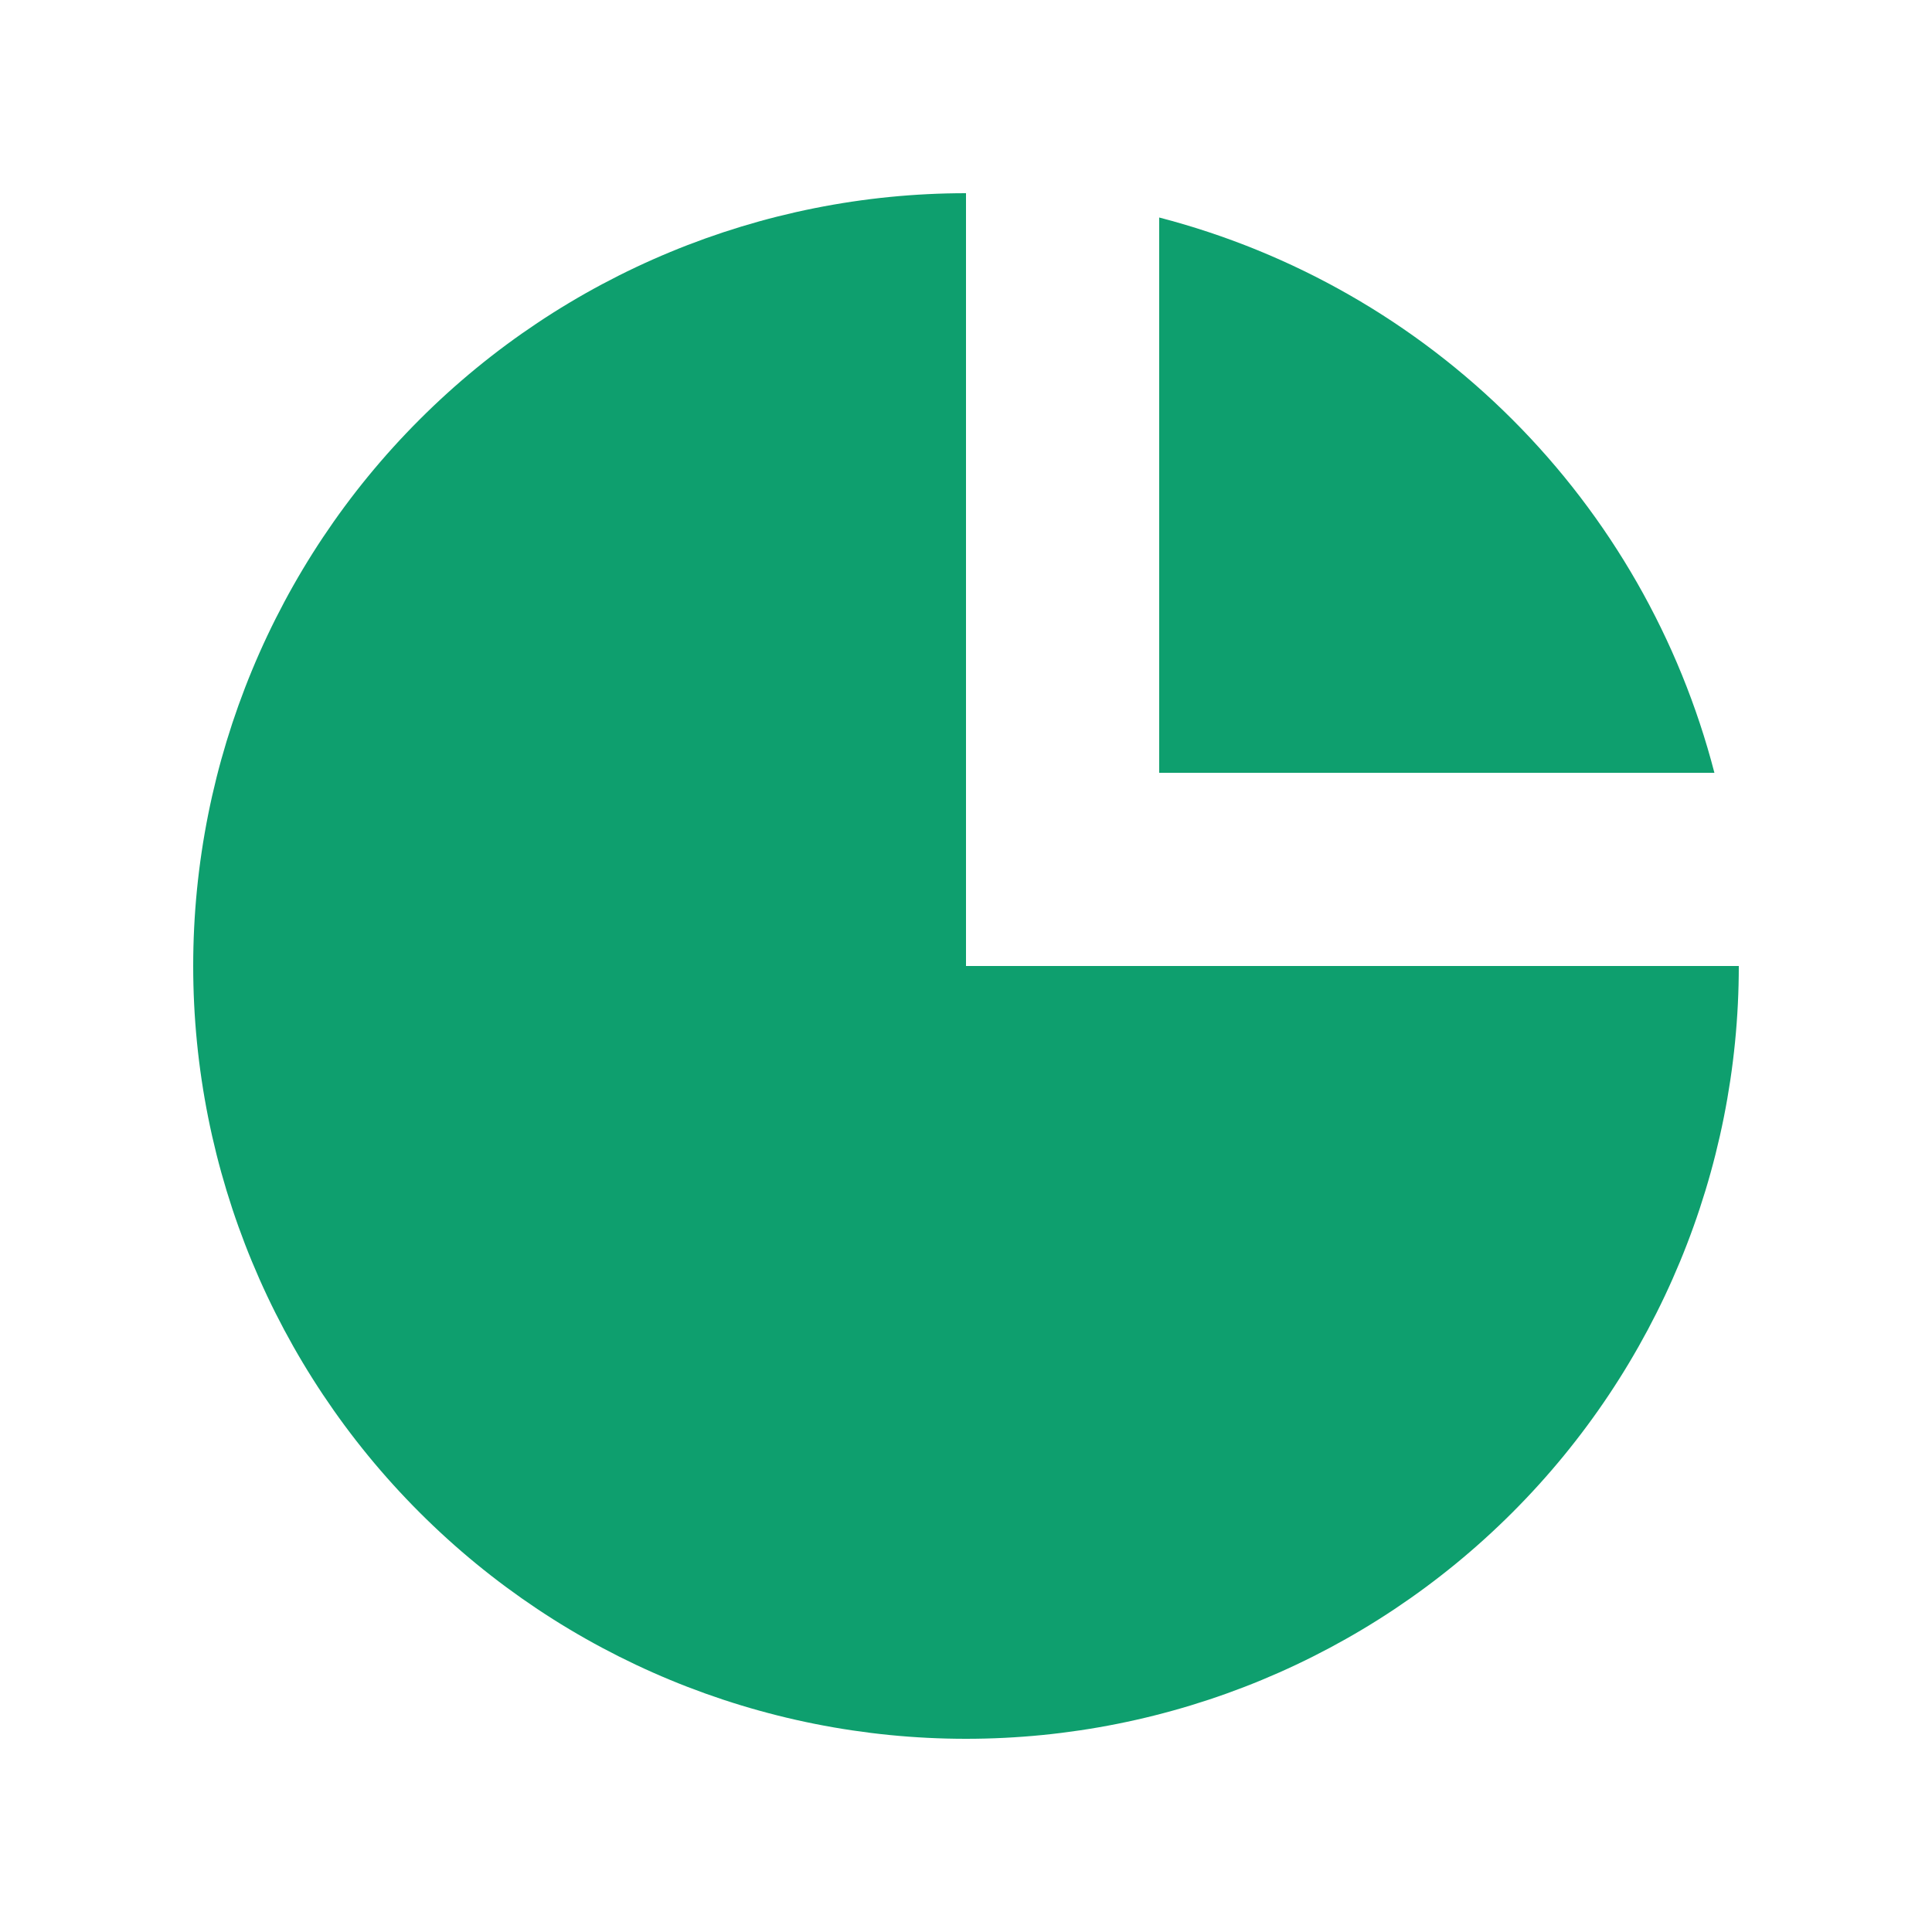
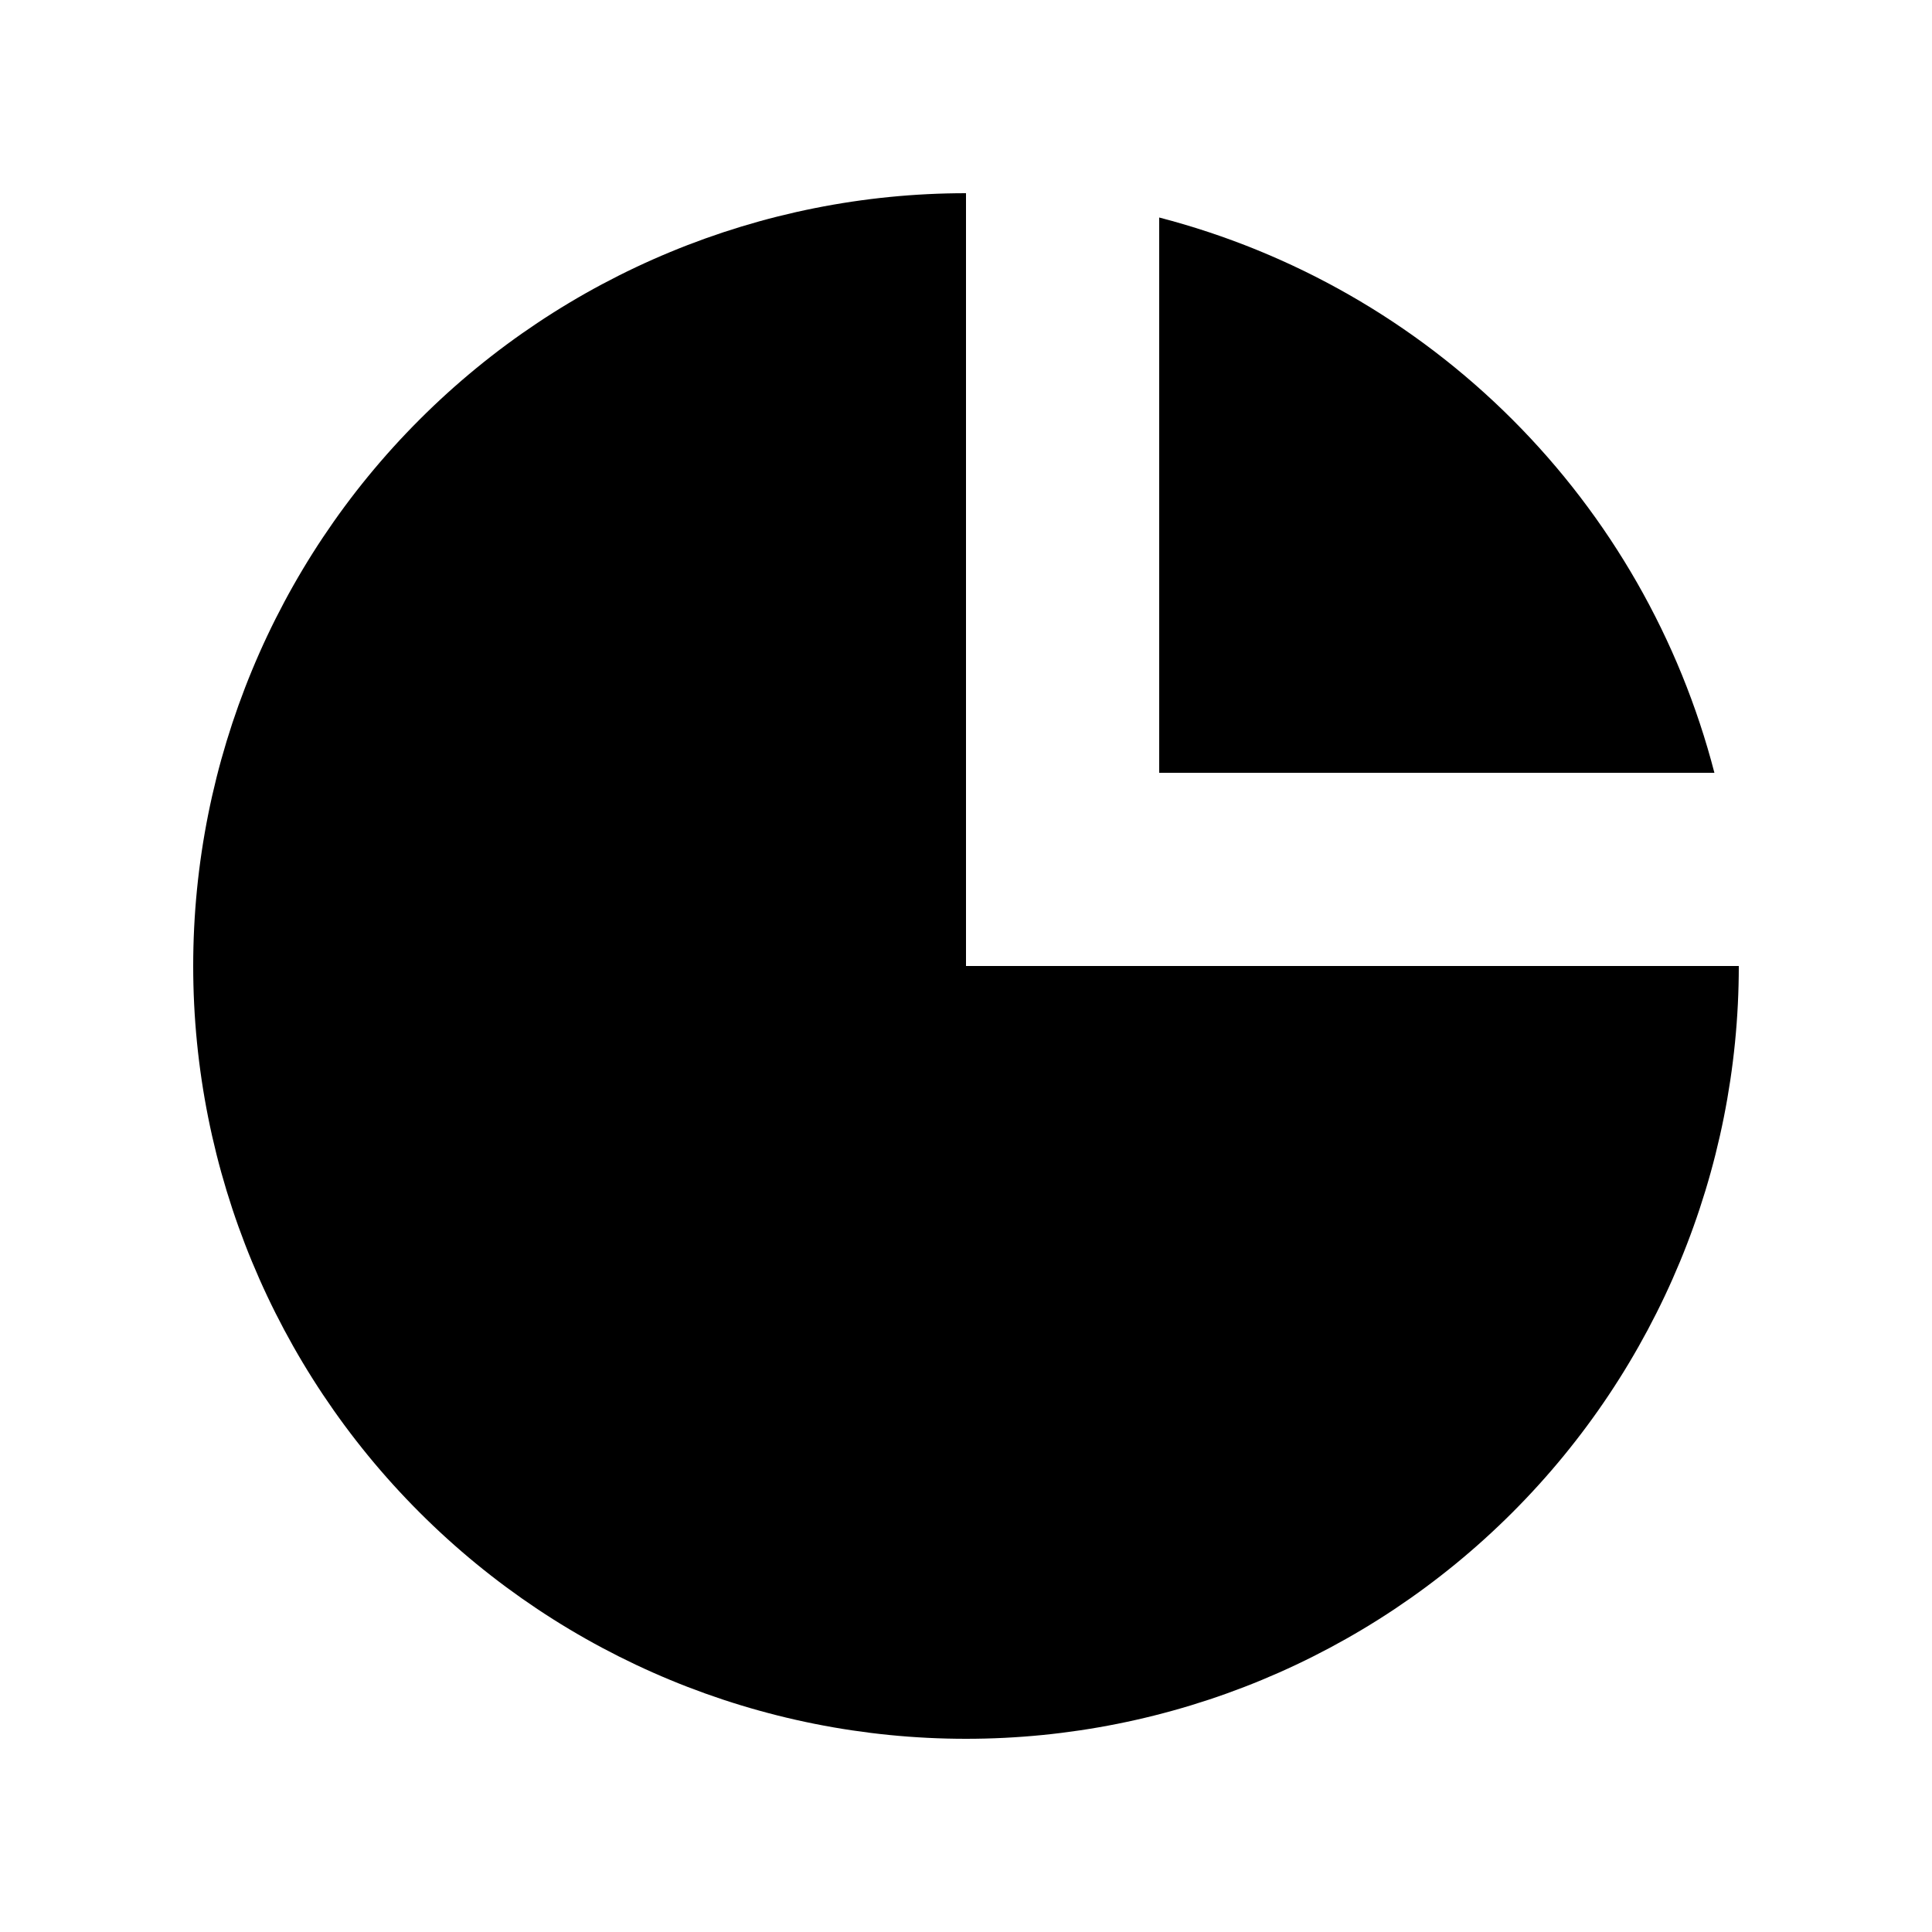
<svg xmlns="http://www.w3.org/2000/svg" width="24" height="24" viewBox="0 0 24 24" fill="none">
-   <path d="M2.4 12C2.4 9.454 3.411 7.012 5.212 5.212C7.012 3.411 9.454 2.4 12 2.4V12H21.6C21.6 14.546 20.588 16.988 18.788 18.788C16.988 20.589 14.546 21.6 12 21.6C9.454 21.6 7.012 20.589 5.212 18.788C3.411 16.988 2.4 14.546 2.4 12Z" fill="#0E9F6E" />
-   <path d="M14.4 2.702C16.06 3.133 17.575 3.999 18.788 5.212C20.001 6.425 20.867 7.94 21.297 9.6H14.4V2.702Z" fill="#0E9F6E" />
+   <path d="M2.4 12C2.4 9.454 3.411 7.012 5.212 5.212C7.012 3.411 9.454 2.4 12 2.4V12H21.6C21.6 14.546 20.588 16.988 18.788 18.788C16.988 20.589 14.546 21.6 12 21.6C9.454 21.6 7.012 20.589 5.212 18.788C3.411 16.988 2.4 14.546 2.4 12Z" fill="currentColor" />
+   <path d="M14.4 2.702C16.06 3.133 17.575 3.999 18.788 5.212C20.001 6.425 20.867 7.94 21.297 9.6H14.4V2.702Z" fill="currentColor" />
</svg>
